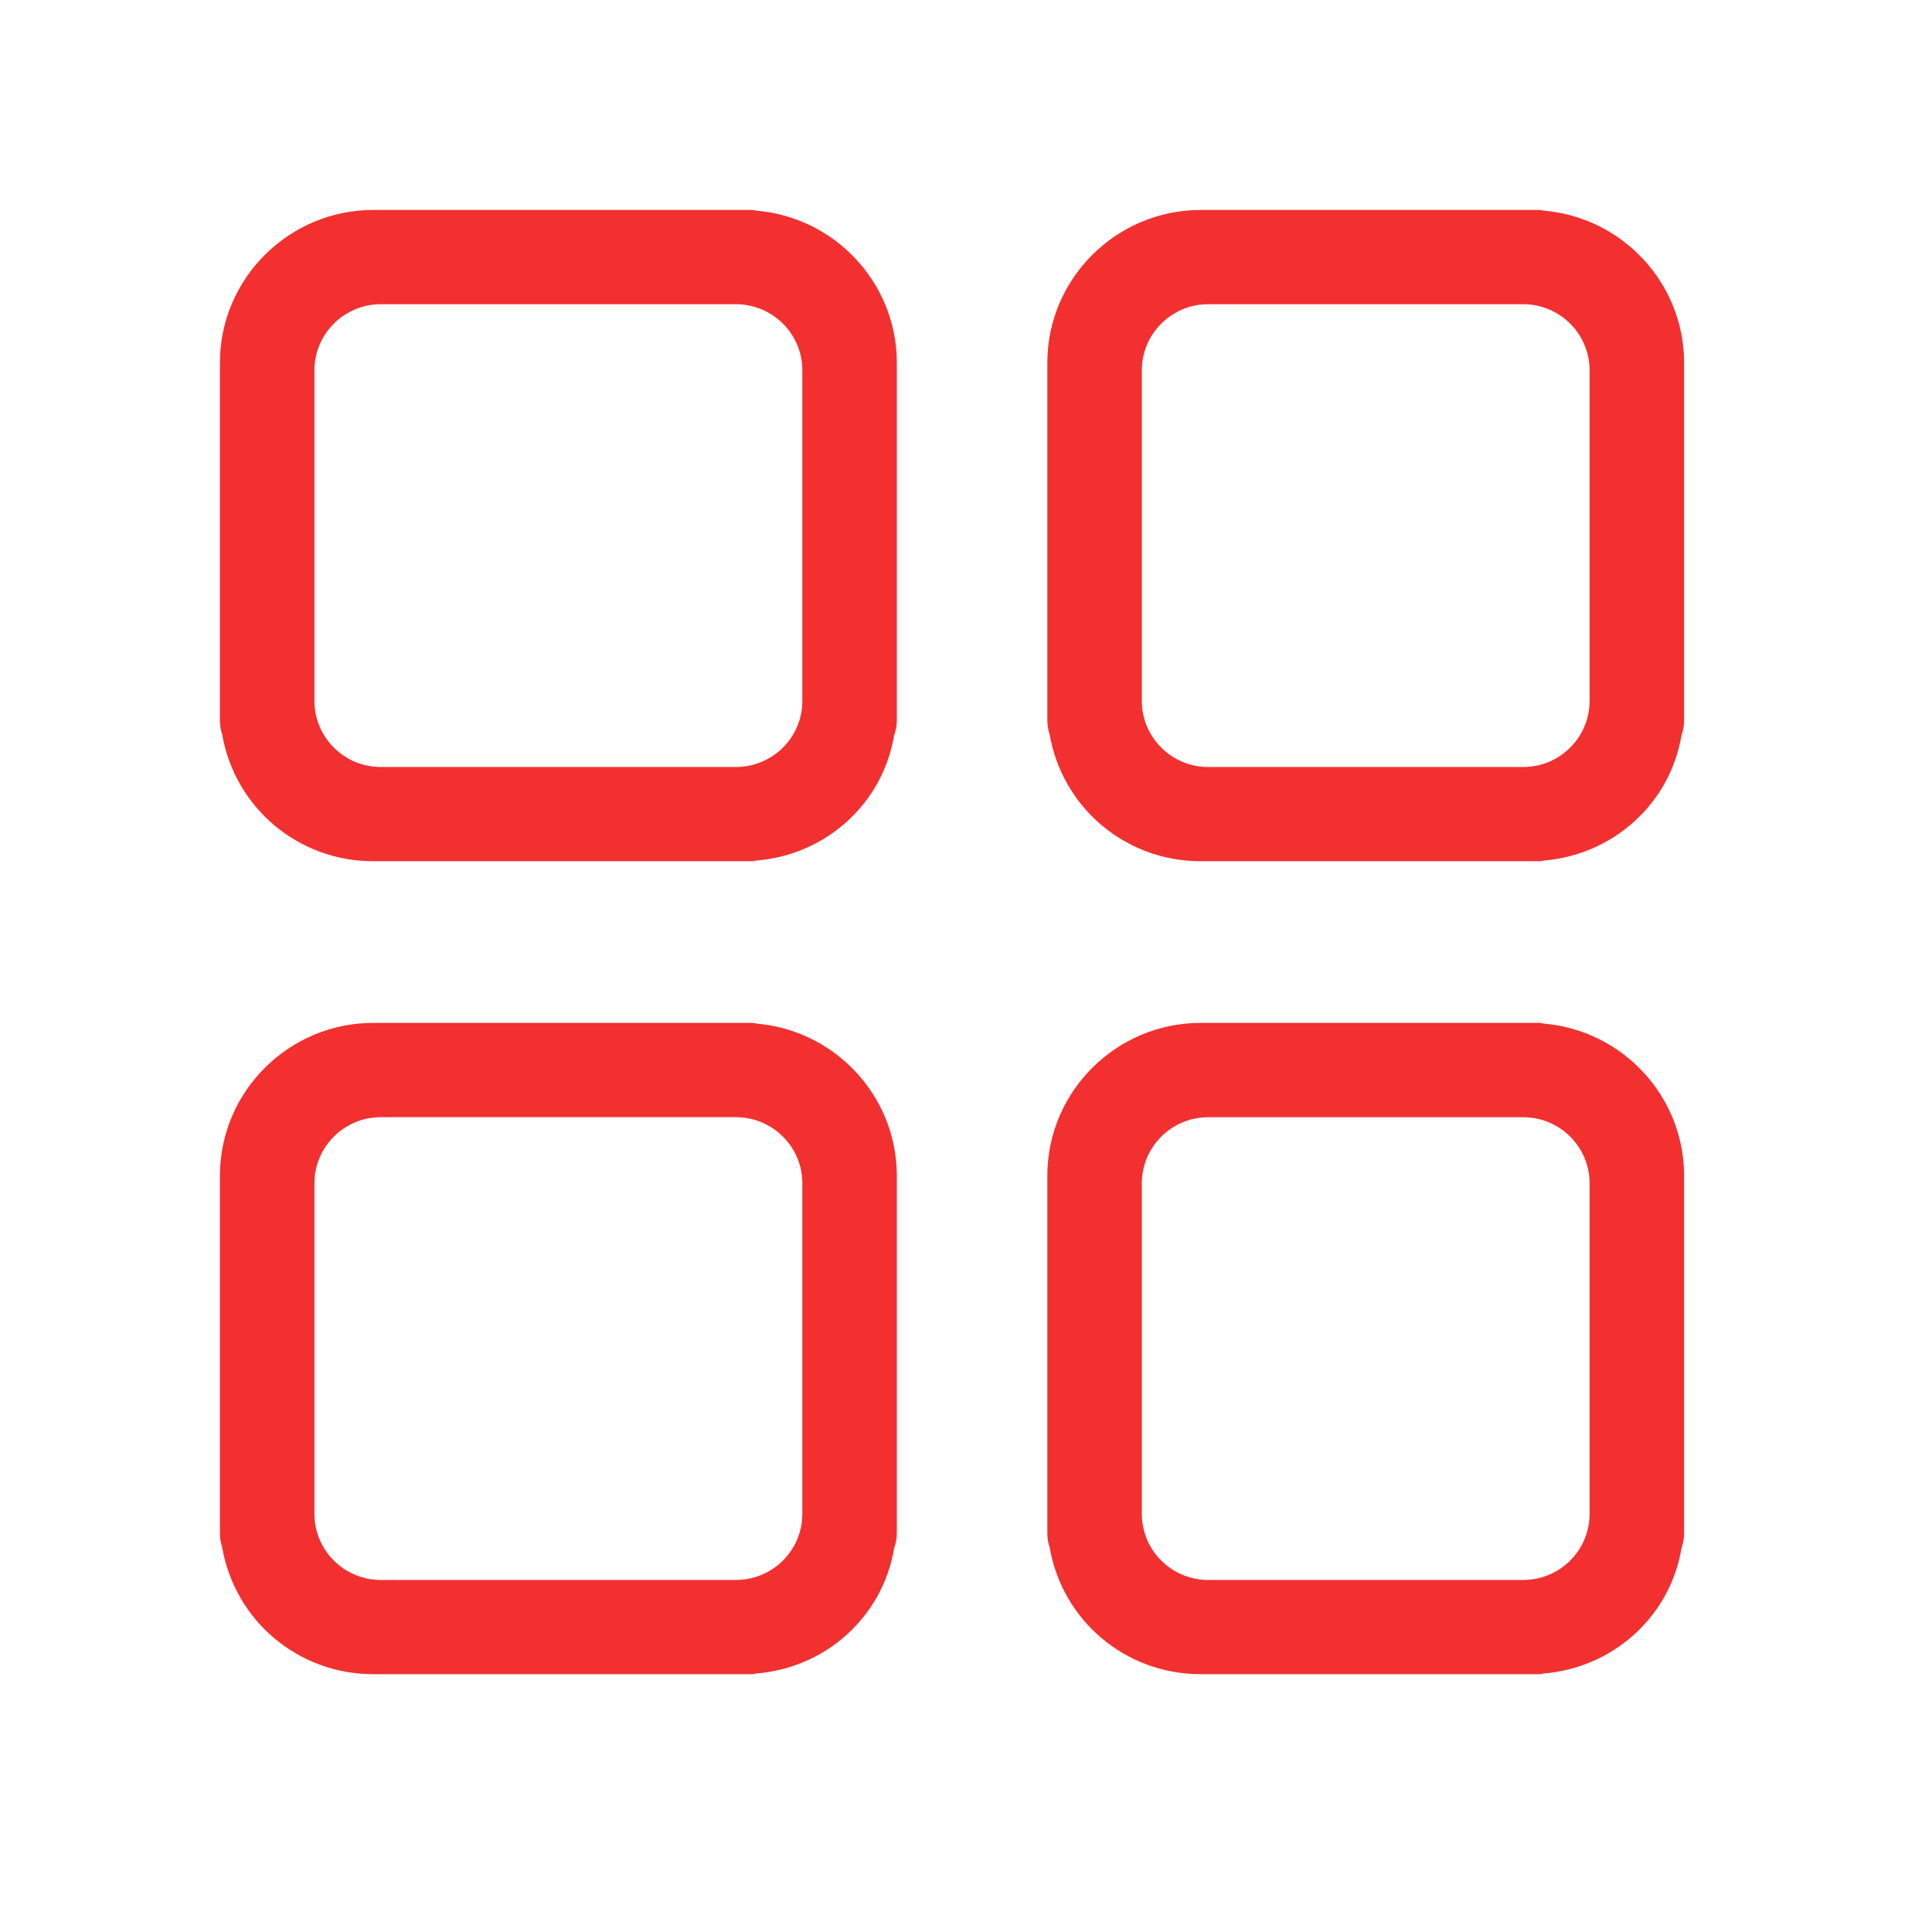
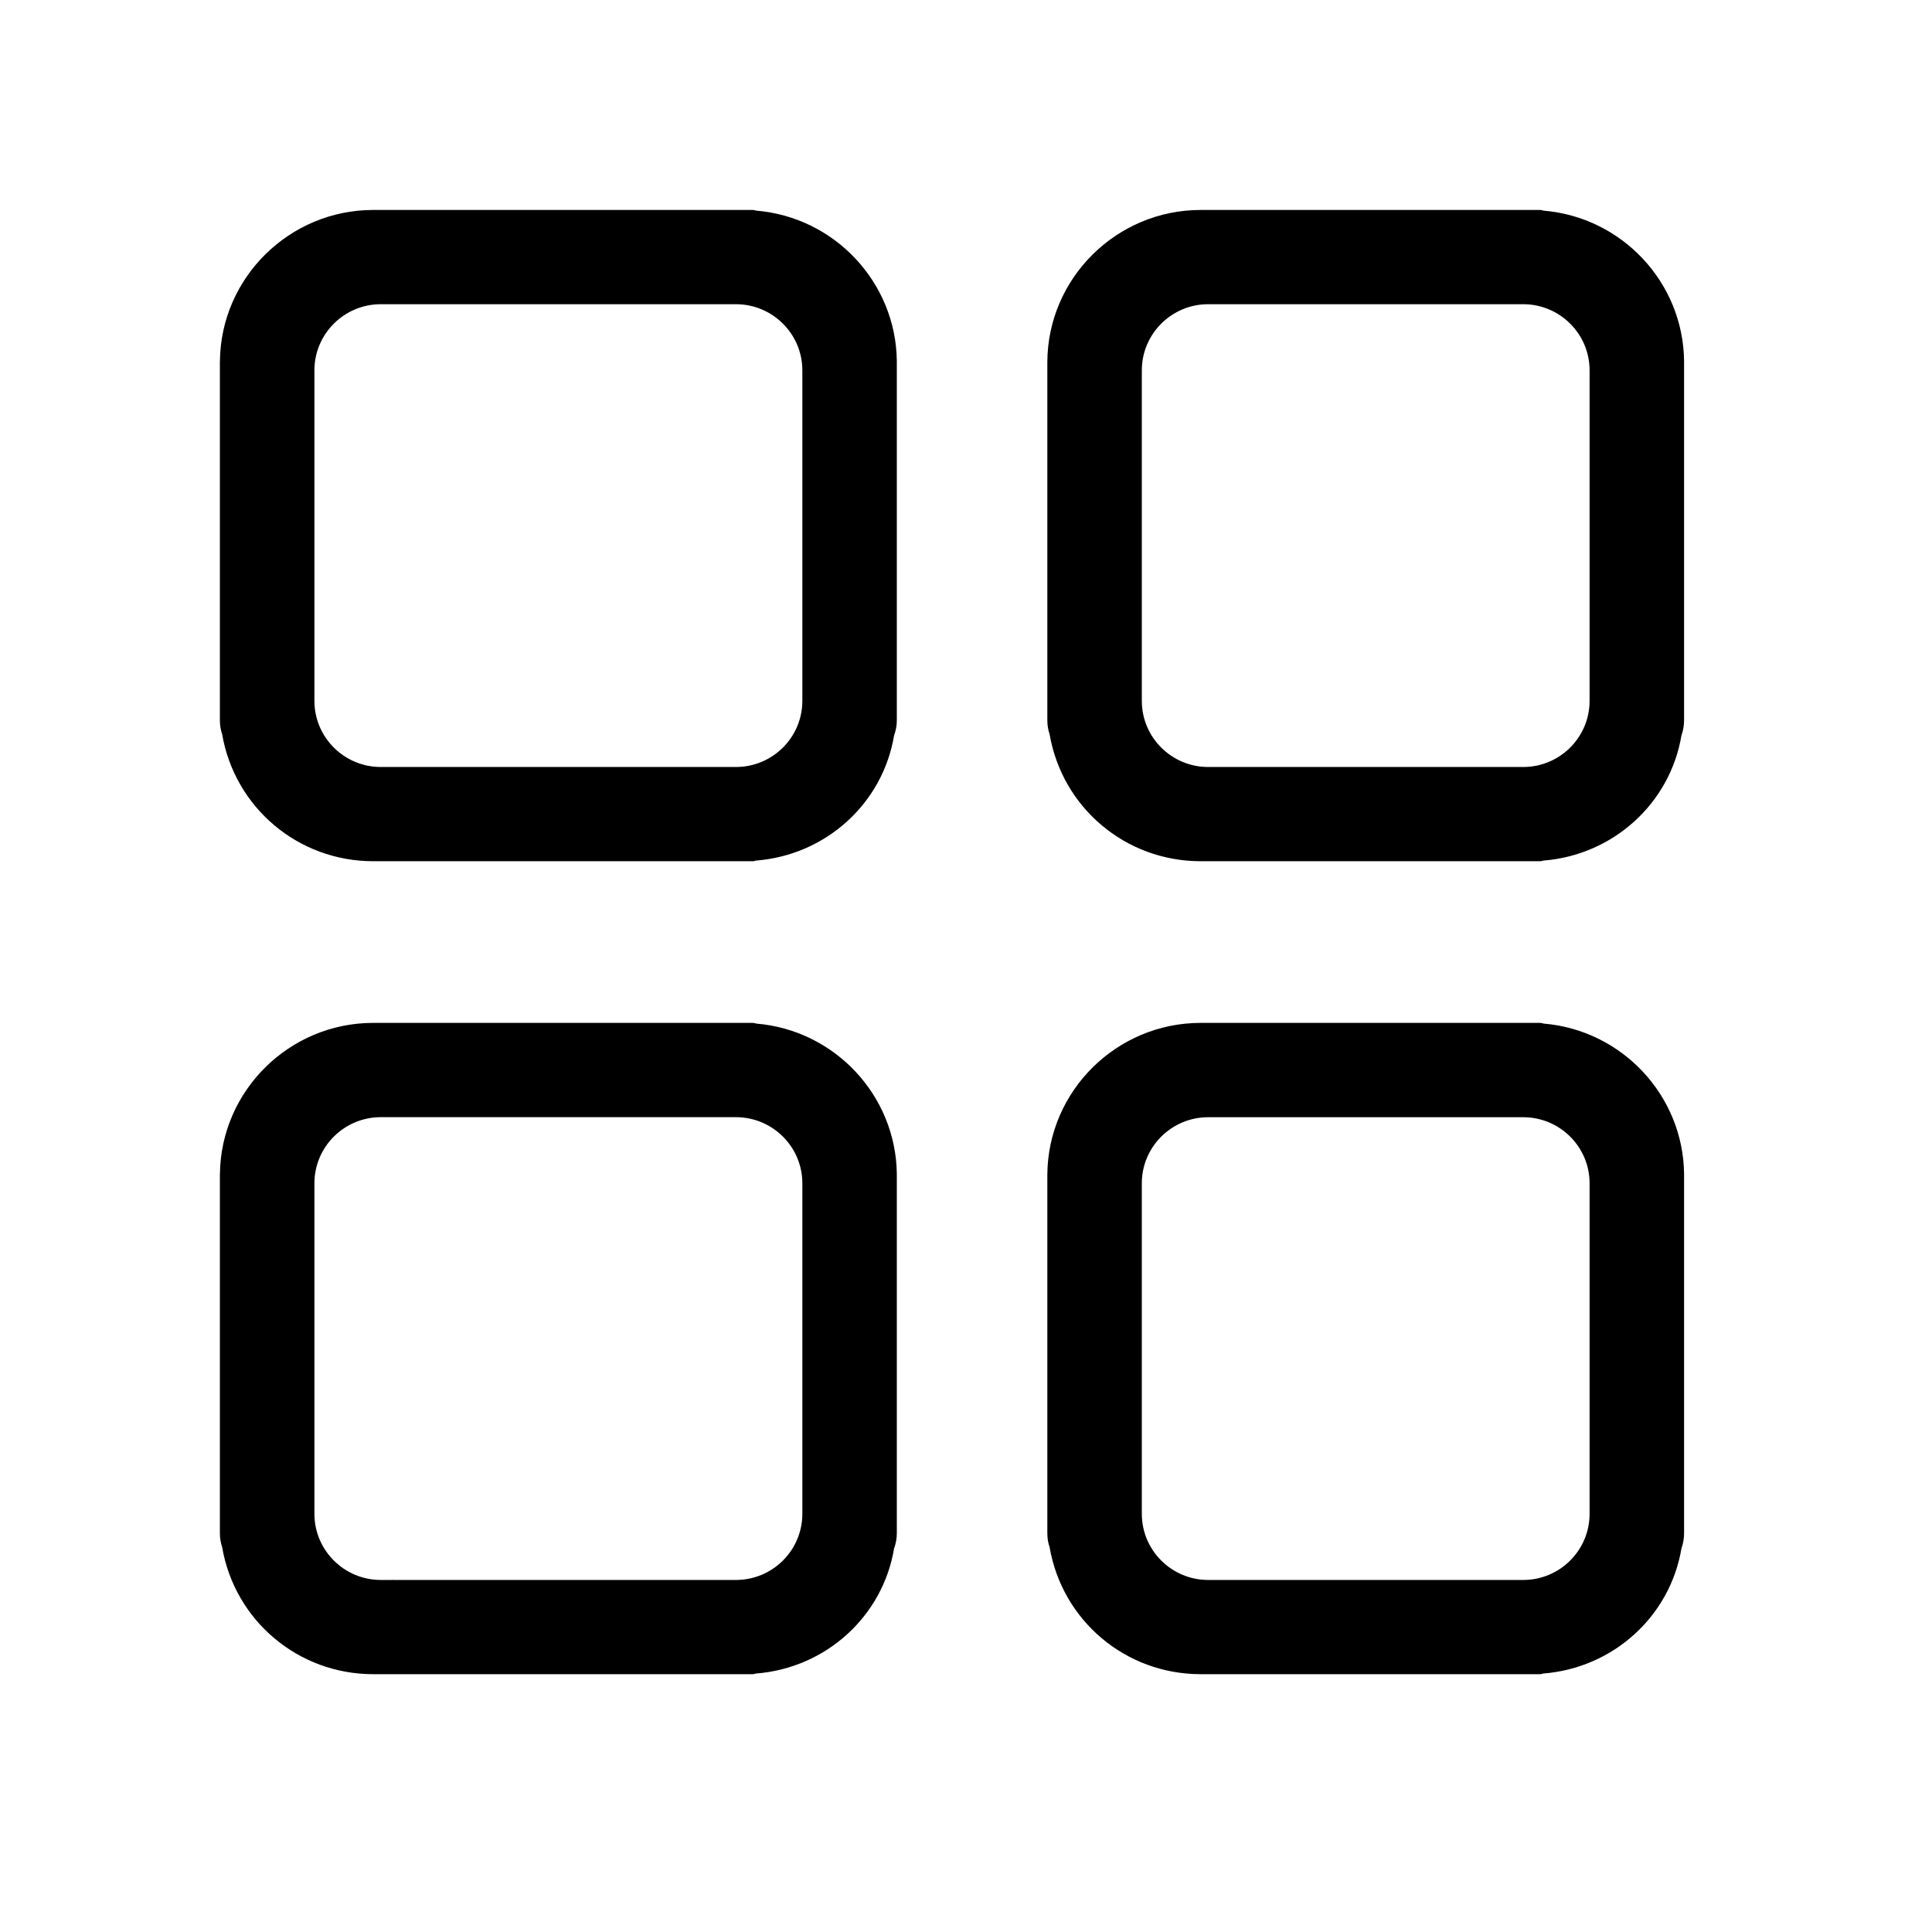
<svg xmlns="http://www.w3.org/2000/svg" t="1517534522806" class="icon" style="" viewBox="0 0 1024 1024" version="1.1" p-id="6186" width="27" height="27">
  <defs>
    <style type="text/css" />
  </defs>
-   <path d="M872.803 755.994 872.864 755.994 872.864 755.625Z" p-id="6187" fill="#f23030" />
-   <path d="M400.807 542.518c-0.588-0.224-1.233-0.364-1.877-0.364L197.8 542.154c-44.358 0-80.713 35.835-81.231 79.999-0.027 0.195-0.027 0.363-0.027 0.562l0 189.939c0 2.55 0.433 5.158 1.177 7.264 6.688 39.058 40.336 67.433 80.081 67.433L398.929 887.351c0.588 0 1.121-0.112 1.654-0.337 37.18-2.863 67.296-30.312 73.294-66.284 1.011-2.749 1.458-5.499 1.458-8.131l0-189.885c0-0.197 0-0.365 0-0.534C474.833 580.541 442.362 545.941 400.807 542.518M425.26 627.142l0 175.22c0 19.347-15.788 35.051-35.219 35.051L208.764 837.413c-0.336-0.059-0.715-0.059-1.066 0l-5.873 0c-19.391 0-35.177-15.705-35.177-35.051L166.648 627.142c0-19.292 15.787-35.021 35.177-35.021l188.215 0C409.472 592.122 425.26 607.85 425.26 627.142" p-id="6188" fill="#f23030" />
-   <path d="M892.596 191.295c-0.477-41.625-32.974-76.227-74.502-79.647-0.616-0.223-1.234-0.363-1.904-0.363L636.37 111.285c-44.557 0-81.036 36.115-81.261 80.557l0 189.941c0 2.636 0.449 5.342 1.18 7.262 6.673 39.046 40.29 67.422 80.081 67.422l179.819 0c0.588 0 1.122-0.112 1.653-0.322 37.154-2.873 67.323-30.326 73.352-66.3 0.954-2.691 1.402-5.427 1.402-8.119l0-189.885C892.596 191.645 892.596 191.476 892.596 191.295M842.516 196.27l0 175.206c0 19.349-15.786 35.049-35.161 35.049L640.35 406.526c-19.374 0-35.161-15.702-35.161-35.049L605.189 196.27c0-19.304 15.788-35.035 35.161-35.035l167.006 0C826.731 161.235 842.516 176.966 842.516 196.27" p-id="6189" fill="#f23030" />
-   <path d="M818.094 542.518c-0.616-0.224-1.234-0.364-1.904-0.364L636.37 542.154c-44.557 0-81.036 36.117-81.261 80.561l0 189.939c0 2.636 0.449 5.354 1.18 7.264 6.673 39.058 40.29 67.433 80.081 67.433l179.819 0c0.588 0 1.122-0.112 1.653-0.337 37.154-2.863 67.323-30.312 73.352-66.284 0.954-2.693 1.402-5.44 1.402-8.131l0-189.885c0-0.197 0-0.365 0-0.534C892.119 580.541 859.622 545.941 818.094 542.518M842.516 627.142l0 175.22c0 19.347-15.786 35.051-35.161 35.051L640.35 837.413c-19.374 0-35.161-15.705-35.161-35.051L605.189 627.142c0-19.292 15.788-34.992 35.161-34.992l167.006 0C826.731 592.149 842.516 607.85 842.516 627.142" p-id="6190" fill="#f23030" />
-   <path d="M400.807 111.647c-0.588-0.223-1.233-0.363-1.877-0.363L197.8 111.284c-44.358 0-80.713 35.835-81.231 79.984-0.027 0.21-0.027 0.378-0.027 0.573l0 189.941c0 2.553 0.433 5.161 1.177 7.262 6.688 39.046 40.336 67.422 80.081 67.422L398.929 456.465c0.588 0 1.121-0.112 1.654-0.322 37.18-2.873 67.296-30.326 73.294-66.3 1.011-2.804 1.458-5.454 1.458-8.119l0-189.885c0-0.195 0-0.363 0-0.545C474.833 149.67 442.362 115.068 400.807 111.647M425.26 196.27l0 175.206c0 19.349-15.788 35.049-35.219 35.049L201.825 406.526c-19.391 0-35.177-15.702-35.177-35.049L166.648 196.27c0-19.304 15.787-35.035 35.177-35.035l188.215 0C409.472 161.235 425.26 176.966 425.26 196.27" p-id="6191" fill="#f23030" />
+   <path d="M872.803 755.994 872.864 755.994 872.864 755.625Z" p-id="6187" fill="#317ef3f" />
+   <path d="M400.807 542.518c-0.588-0.224-1.233-0.364-1.877-0.364L197.8 542.154c-44.358 0-80.713 35.835-81.231 79.999-0.027 0.195-0.027 0.363-0.027 0.562l0 189.939c0 2.55 0.433 5.158 1.177 7.264 6.688 39.058 40.336 67.433 80.081 67.433L398.929 887.351c0.588 0 1.121-0.112 1.654-0.337 37.18-2.863 67.296-30.312 73.294-66.284 1.011-2.749 1.458-5.499 1.458-8.131l0-189.885c0-0.197 0-0.365 0-0.534C474.833 580.541 442.362 545.941 400.807 542.518M425.26 627.142l0 175.22c0 19.347-15.788 35.051-35.219 35.051L208.764 837.413c-0.336-0.059-0.715-0.059-1.066 0l-5.873 0c-19.391 0-35.177-15.705-35.177-35.051L166.648 627.142c0-19.292 15.787-35.021 35.177-35.021l188.215 0C409.472 592.122 425.26 607.85 425.26 627.142" p-id="6188" fill="#317ef3f" />
+   <path d="M892.596 191.295c-0.477-41.625-32.974-76.227-74.502-79.647-0.616-0.223-1.234-0.363-1.904-0.363L636.37 111.285c-44.557 0-81.036 36.115-81.261 80.557l0 189.941c0 2.636 0.449 5.342 1.18 7.262 6.673 39.046 40.29 67.422 80.081 67.422l179.819 0c0.588 0 1.122-0.112 1.653-0.322 37.154-2.873 67.323-30.326 73.352-66.3 0.954-2.691 1.402-5.427 1.402-8.119l0-189.885C892.596 191.645 892.596 191.476 892.596 191.295M842.516 196.27l0 175.206c0 19.349-15.786 35.049-35.161 35.049L640.35 406.526c-19.374 0-35.161-15.702-35.161-35.049L605.189 196.27c0-19.304 15.788-35.035 35.161-35.035l167.006 0C826.731 161.235 842.516 176.966 842.516 196.27" p-id="6189" fill="#317ef3f" />
+   <path d="M818.094 542.518c-0.616-0.224-1.234-0.364-1.904-0.364L636.37 542.154c-44.557 0-81.036 36.117-81.261 80.561l0 189.939c0 2.636 0.449 5.354 1.18 7.264 6.673 39.058 40.29 67.433 80.081 67.433l179.819 0c0.588 0 1.122-0.112 1.653-0.337 37.154-2.863 67.323-30.312 73.352-66.284 0.954-2.693 1.402-5.44 1.402-8.131l0-189.885c0-0.197 0-0.365 0-0.534C892.119 580.541 859.622 545.941 818.094 542.518M842.516 627.142l0 175.22c0 19.347-15.786 35.051-35.161 35.051L640.35 837.413c-19.374 0-35.161-15.705-35.161-35.051L605.189 627.142c0-19.292 15.788-34.992 35.161-34.992l167.006 0C826.731 592.149 842.516 607.85 842.516 627.142" p-id="6190" fill="#317ef3f" />
+   <path d="M400.807 111.647c-0.588-0.223-1.233-0.363-1.877-0.363L197.8 111.284c-44.358 0-80.713 35.835-81.231 79.984-0.027 0.21-0.027 0.378-0.027 0.573l0 189.941c0 2.553 0.433 5.161 1.177 7.262 6.688 39.046 40.336 67.422 80.081 67.422L398.929 456.465c0.588 0 1.121-0.112 1.654-0.322 37.18-2.873 67.296-30.326 73.294-66.3 1.011-2.804 1.458-5.454 1.458-8.119l0-189.885c0-0.195 0-0.363 0-0.545C474.833 149.67 442.362 115.068 400.807 111.647M425.26 196.27l0 175.206c0 19.349-15.788 35.049-35.219 35.049L201.825 406.526c-19.391 0-35.177-15.702-35.177-35.049L166.648 196.27c0-19.304 15.787-35.035 35.177-35.035l188.215 0C409.472 161.235 425.26 176.966 425.26 196.27" p-id="6191" fill="#317ef3f" />
</svg>
